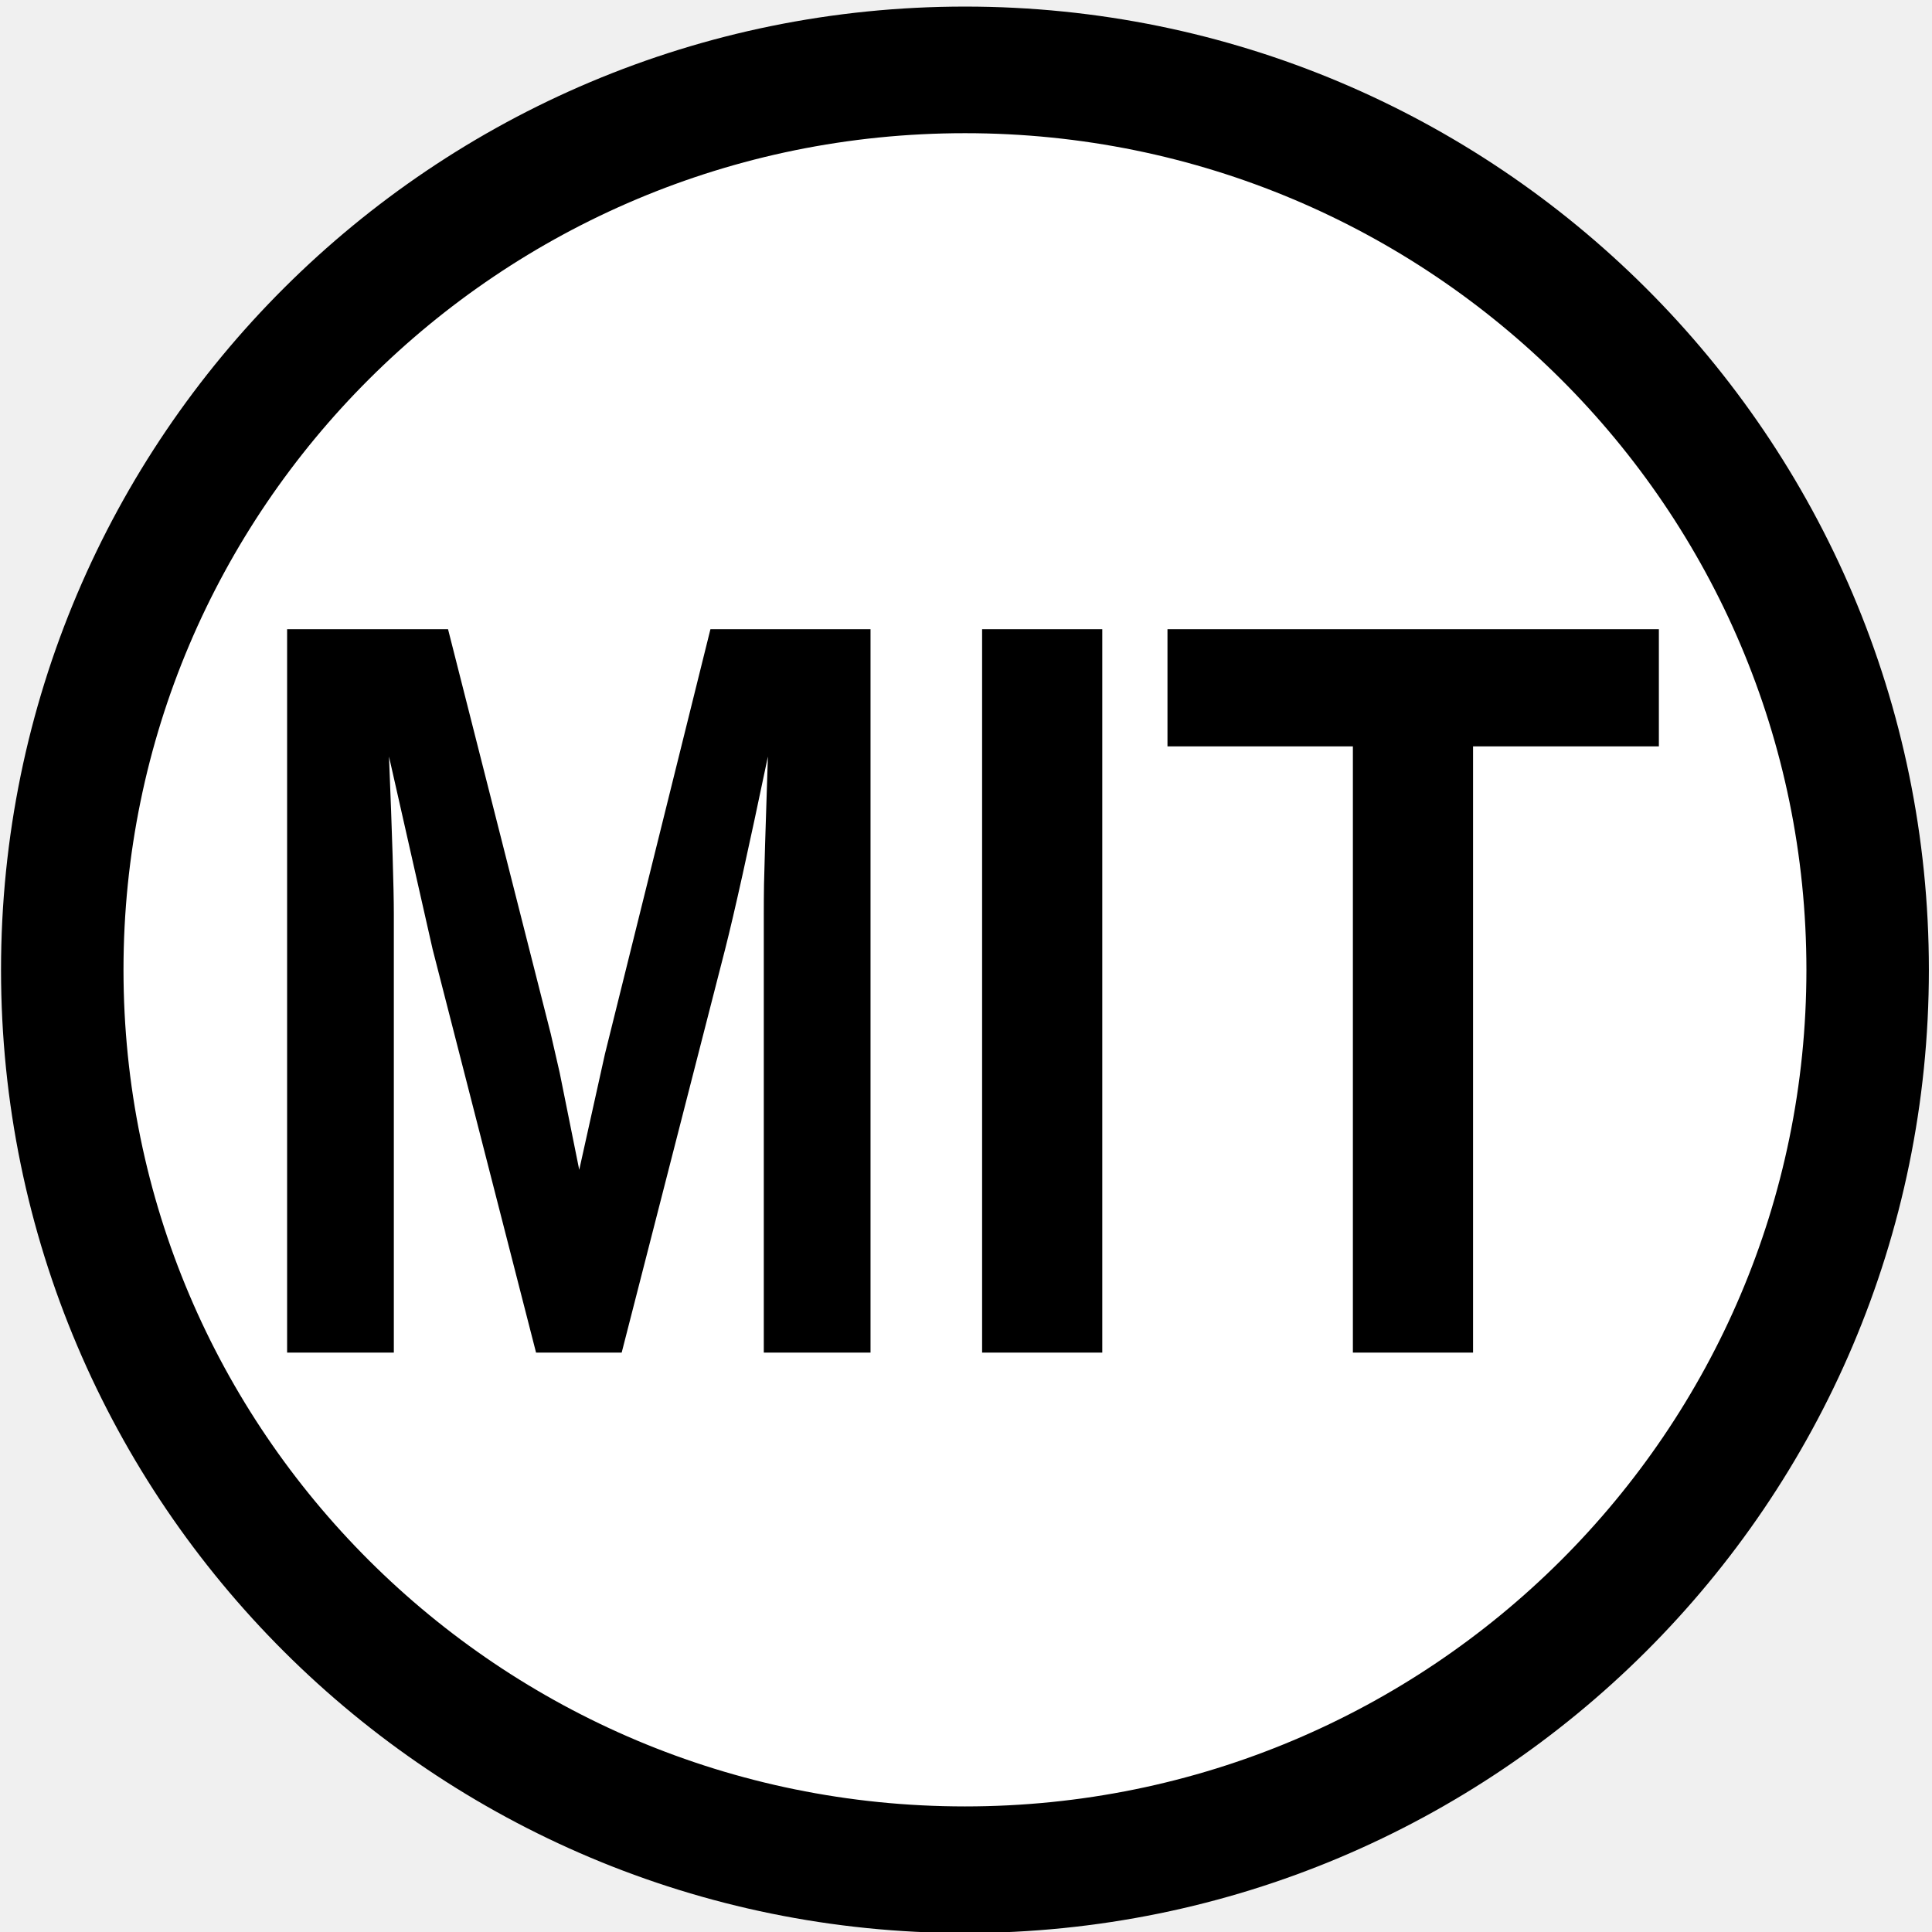
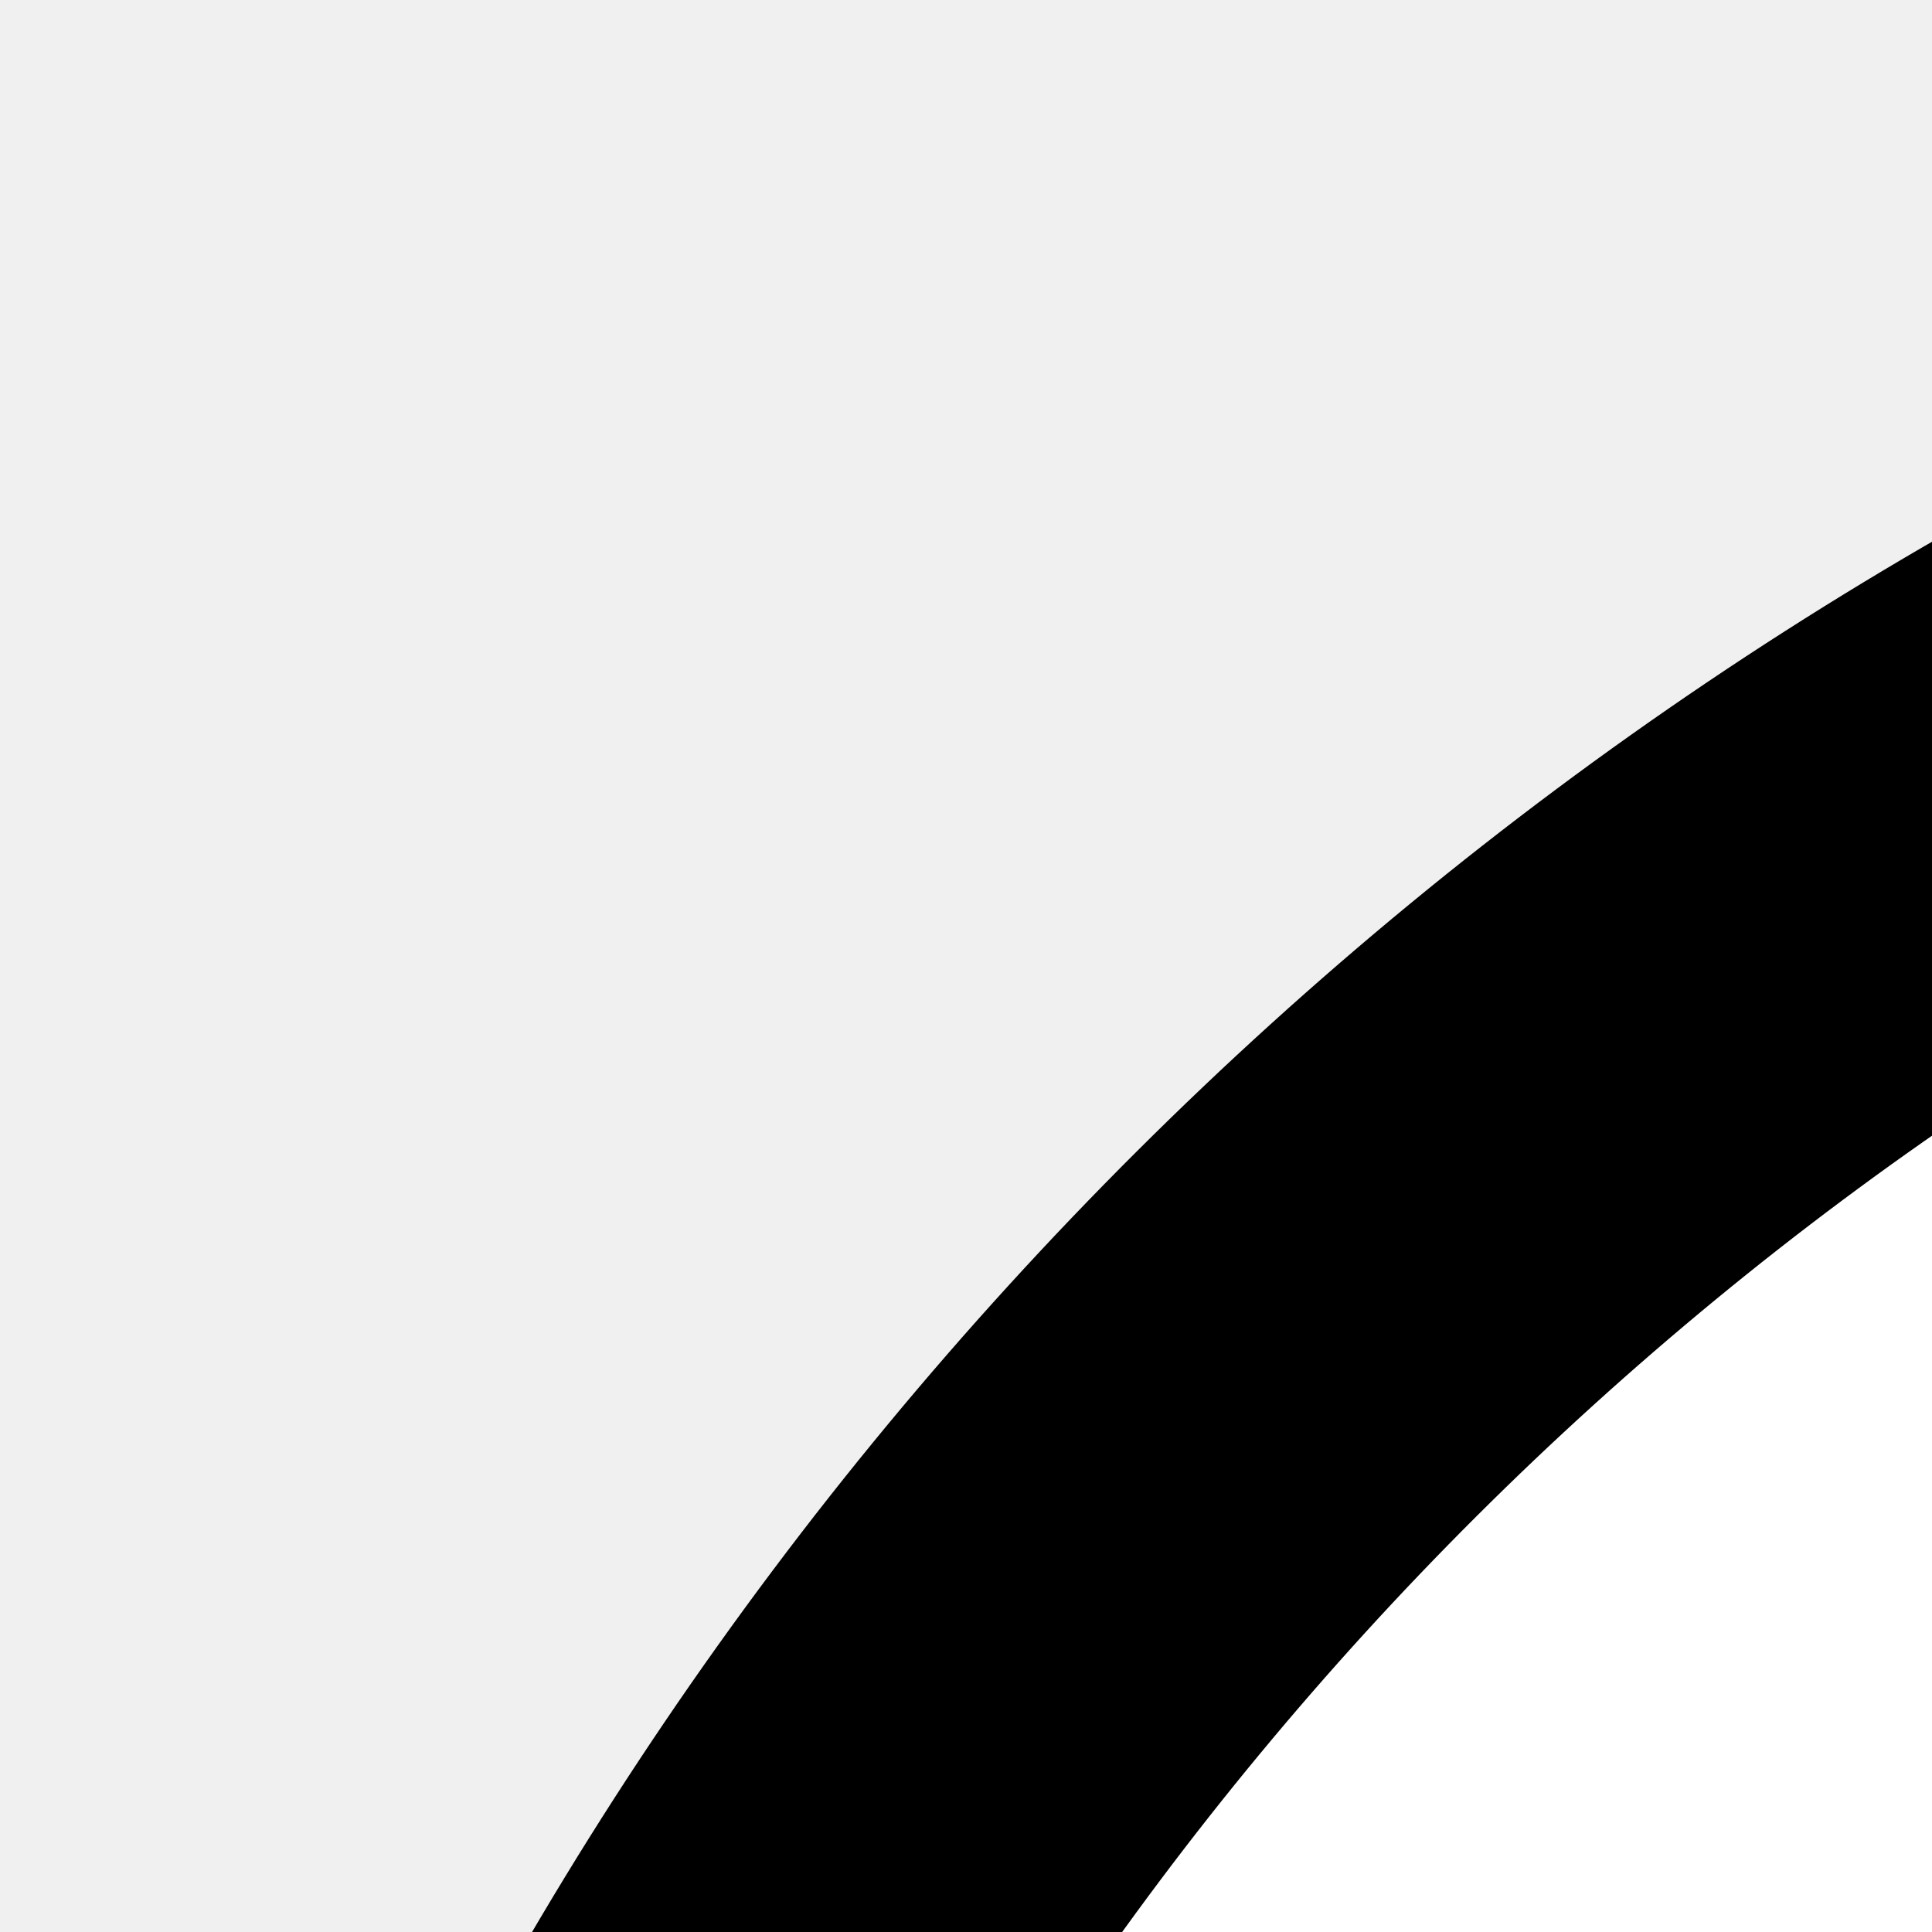
- <svg xmlns="http://www.w3.org/2000/svg" width="256" height="256" id="svg2" version="1.1">
+ <svg xmlns="http://www.w3.org/2000/svg" width="64" height="64" id="svg2" version="1.1">
  <defs id="defs4">
    </defs>
  <g id="layer1" transform="translate(0,-796.3622)">
    <path style="fill:#ffffff;fill-opacity:1;fill-rule:nonzero;stroke:#000000;stroke-width:15.349;stroke-linecap:round;stroke-miterlimit:4;stroke-opacity:1;stroke-dasharray:none" id="path3685" d="m 245.467,134.782 a 113.137,109.096 0 1 1 0,-0.002" transform="matrix(1.057228,0,0,1.093023,-12.04129,777.5478)" />
    <text xml:space="preserve" style="font-size:6.895px;font-style:normal;font-variant:normal;font-weight:normal;font-stretch:normal;line-height:125%;fill:#000000;fill-opacity:1;stroke:none;font-family:Arial;-inkscape-font-specification:Arial" x="34.41" y="869.061" id="text3710" transform="scale(0.8908051,1.12258)">
      <tspan id="tspan3712" x="34.41" y="869.061" style="font-size:124.104px;font-style:normal;font-variant:normal;font-weight:bold;font-stretch:normal;text-align:start;line-height:125%;writing-mode:lr-tb;text-anchor:start;font-family:Arial;-inkscape-font-specification:Arial Bold">MIT</tspan>
    </text>
  </g>
</svg>
